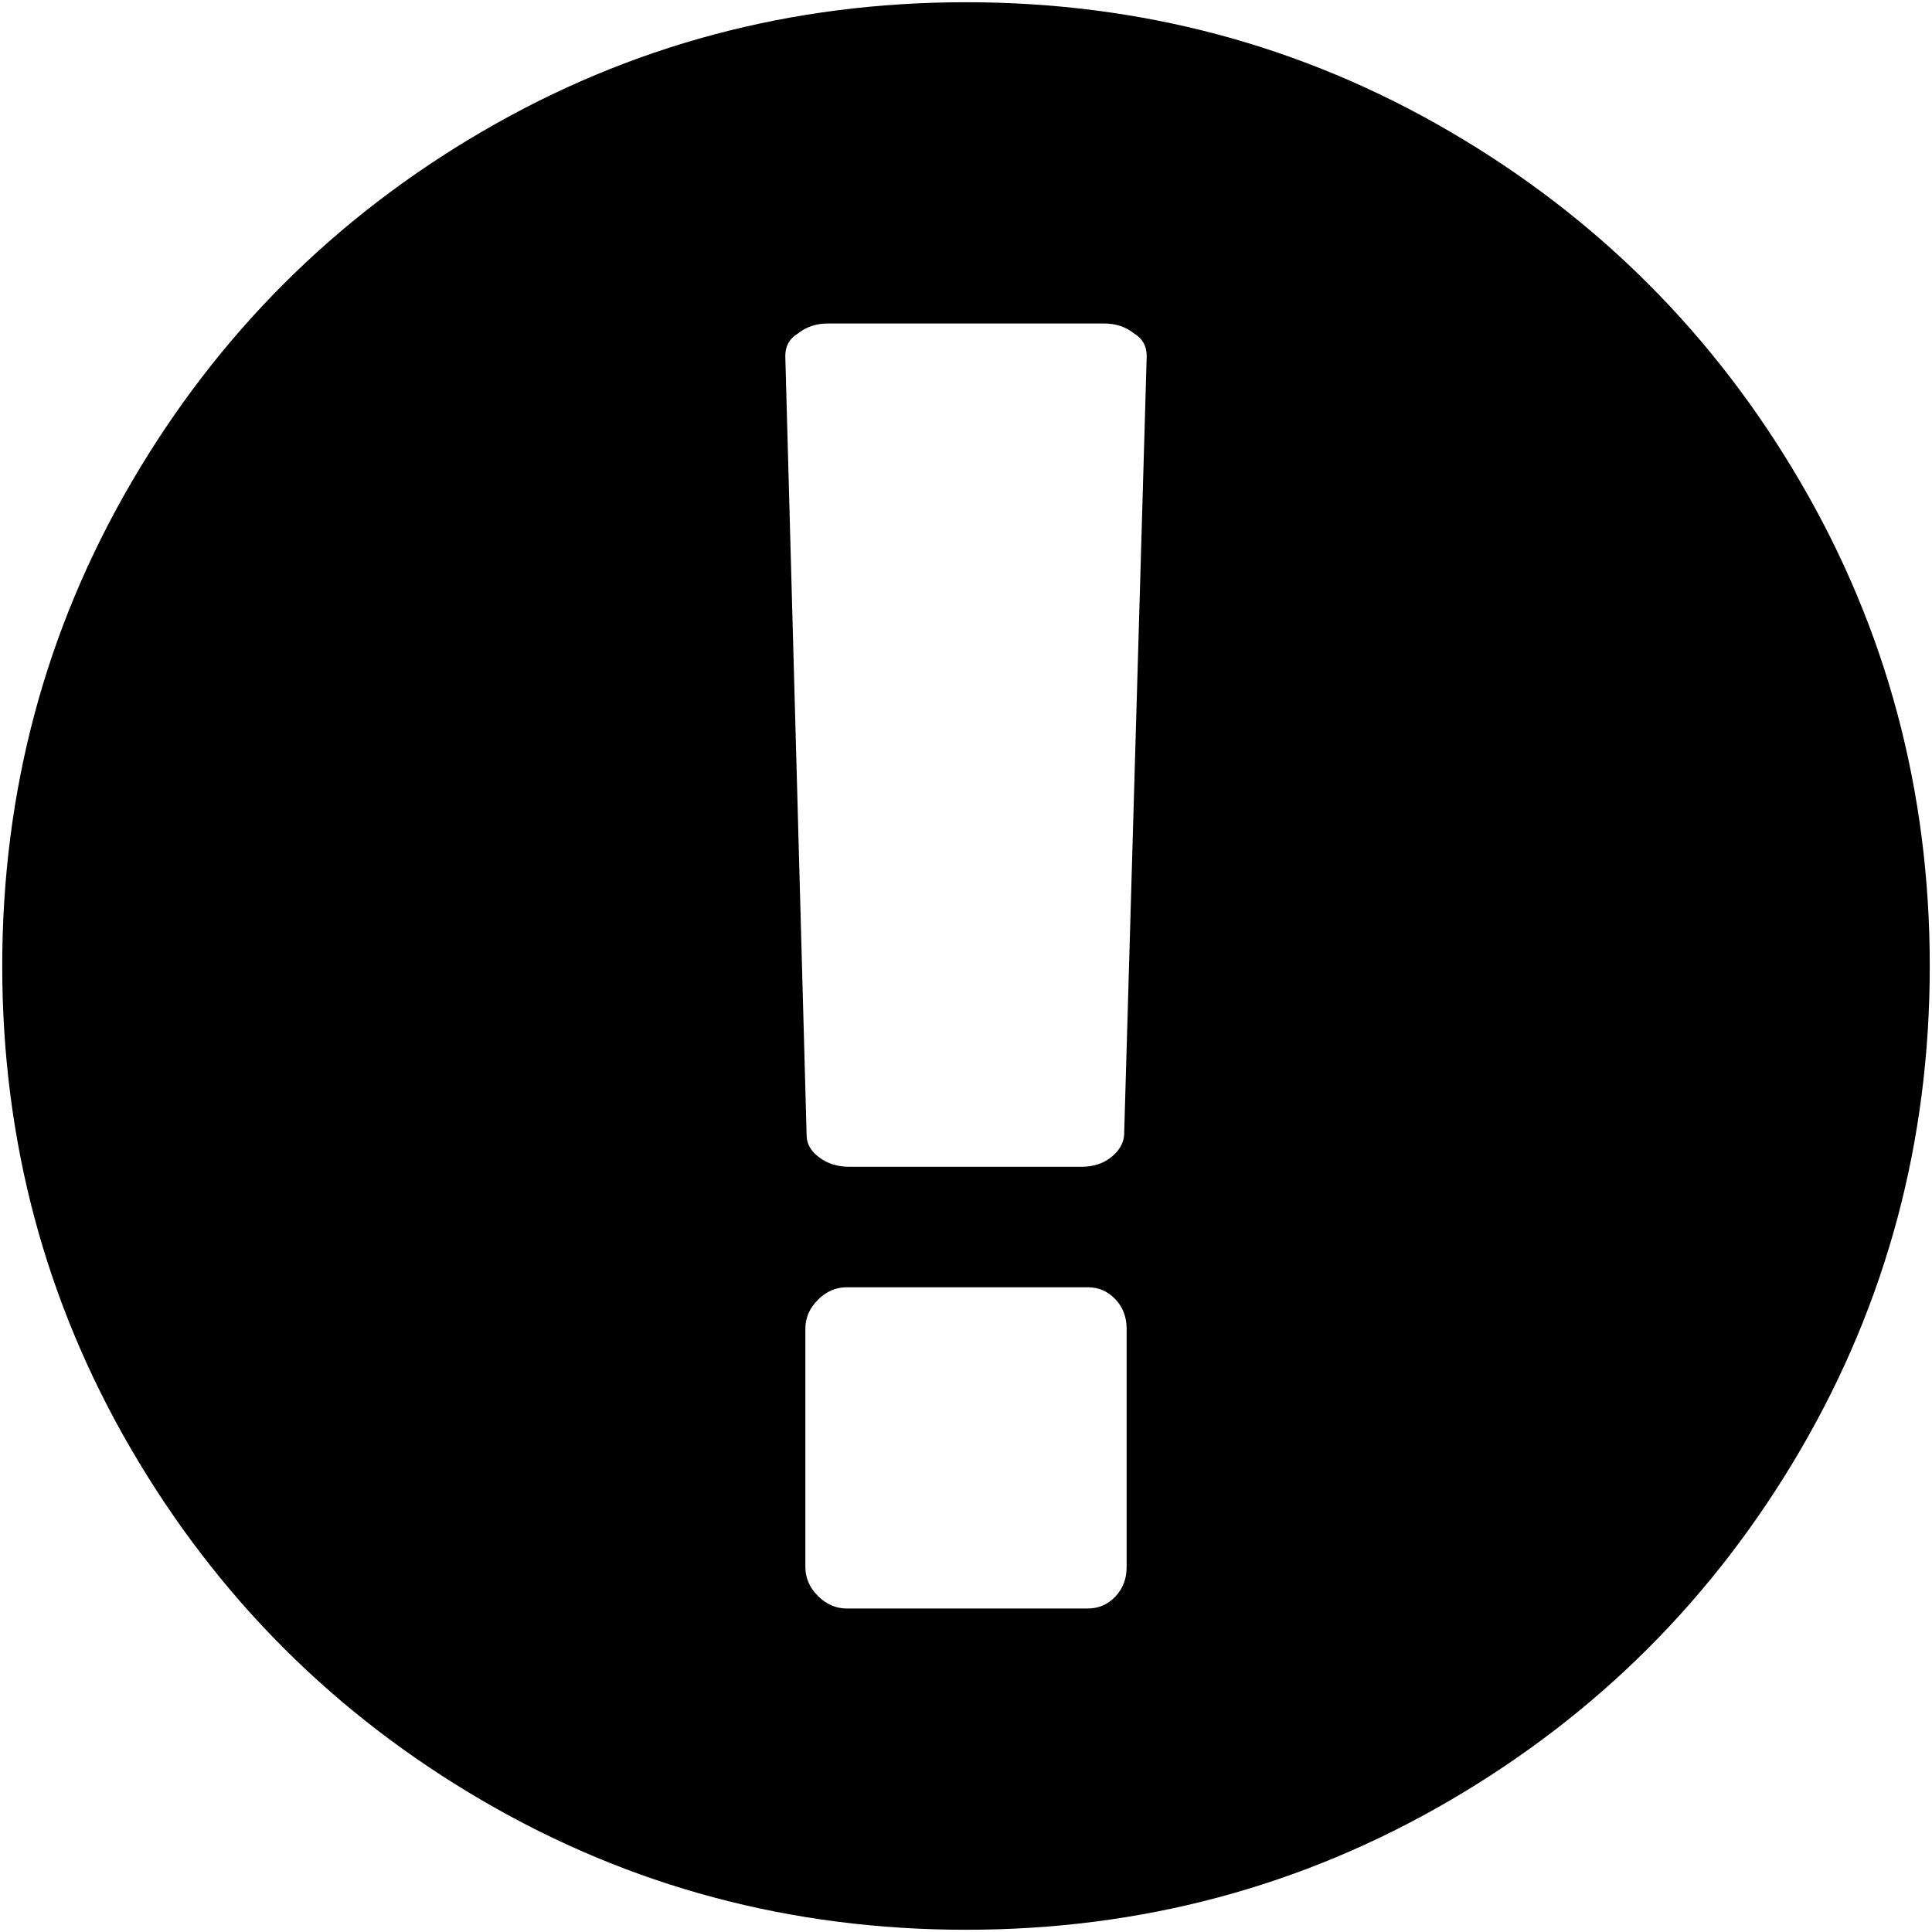
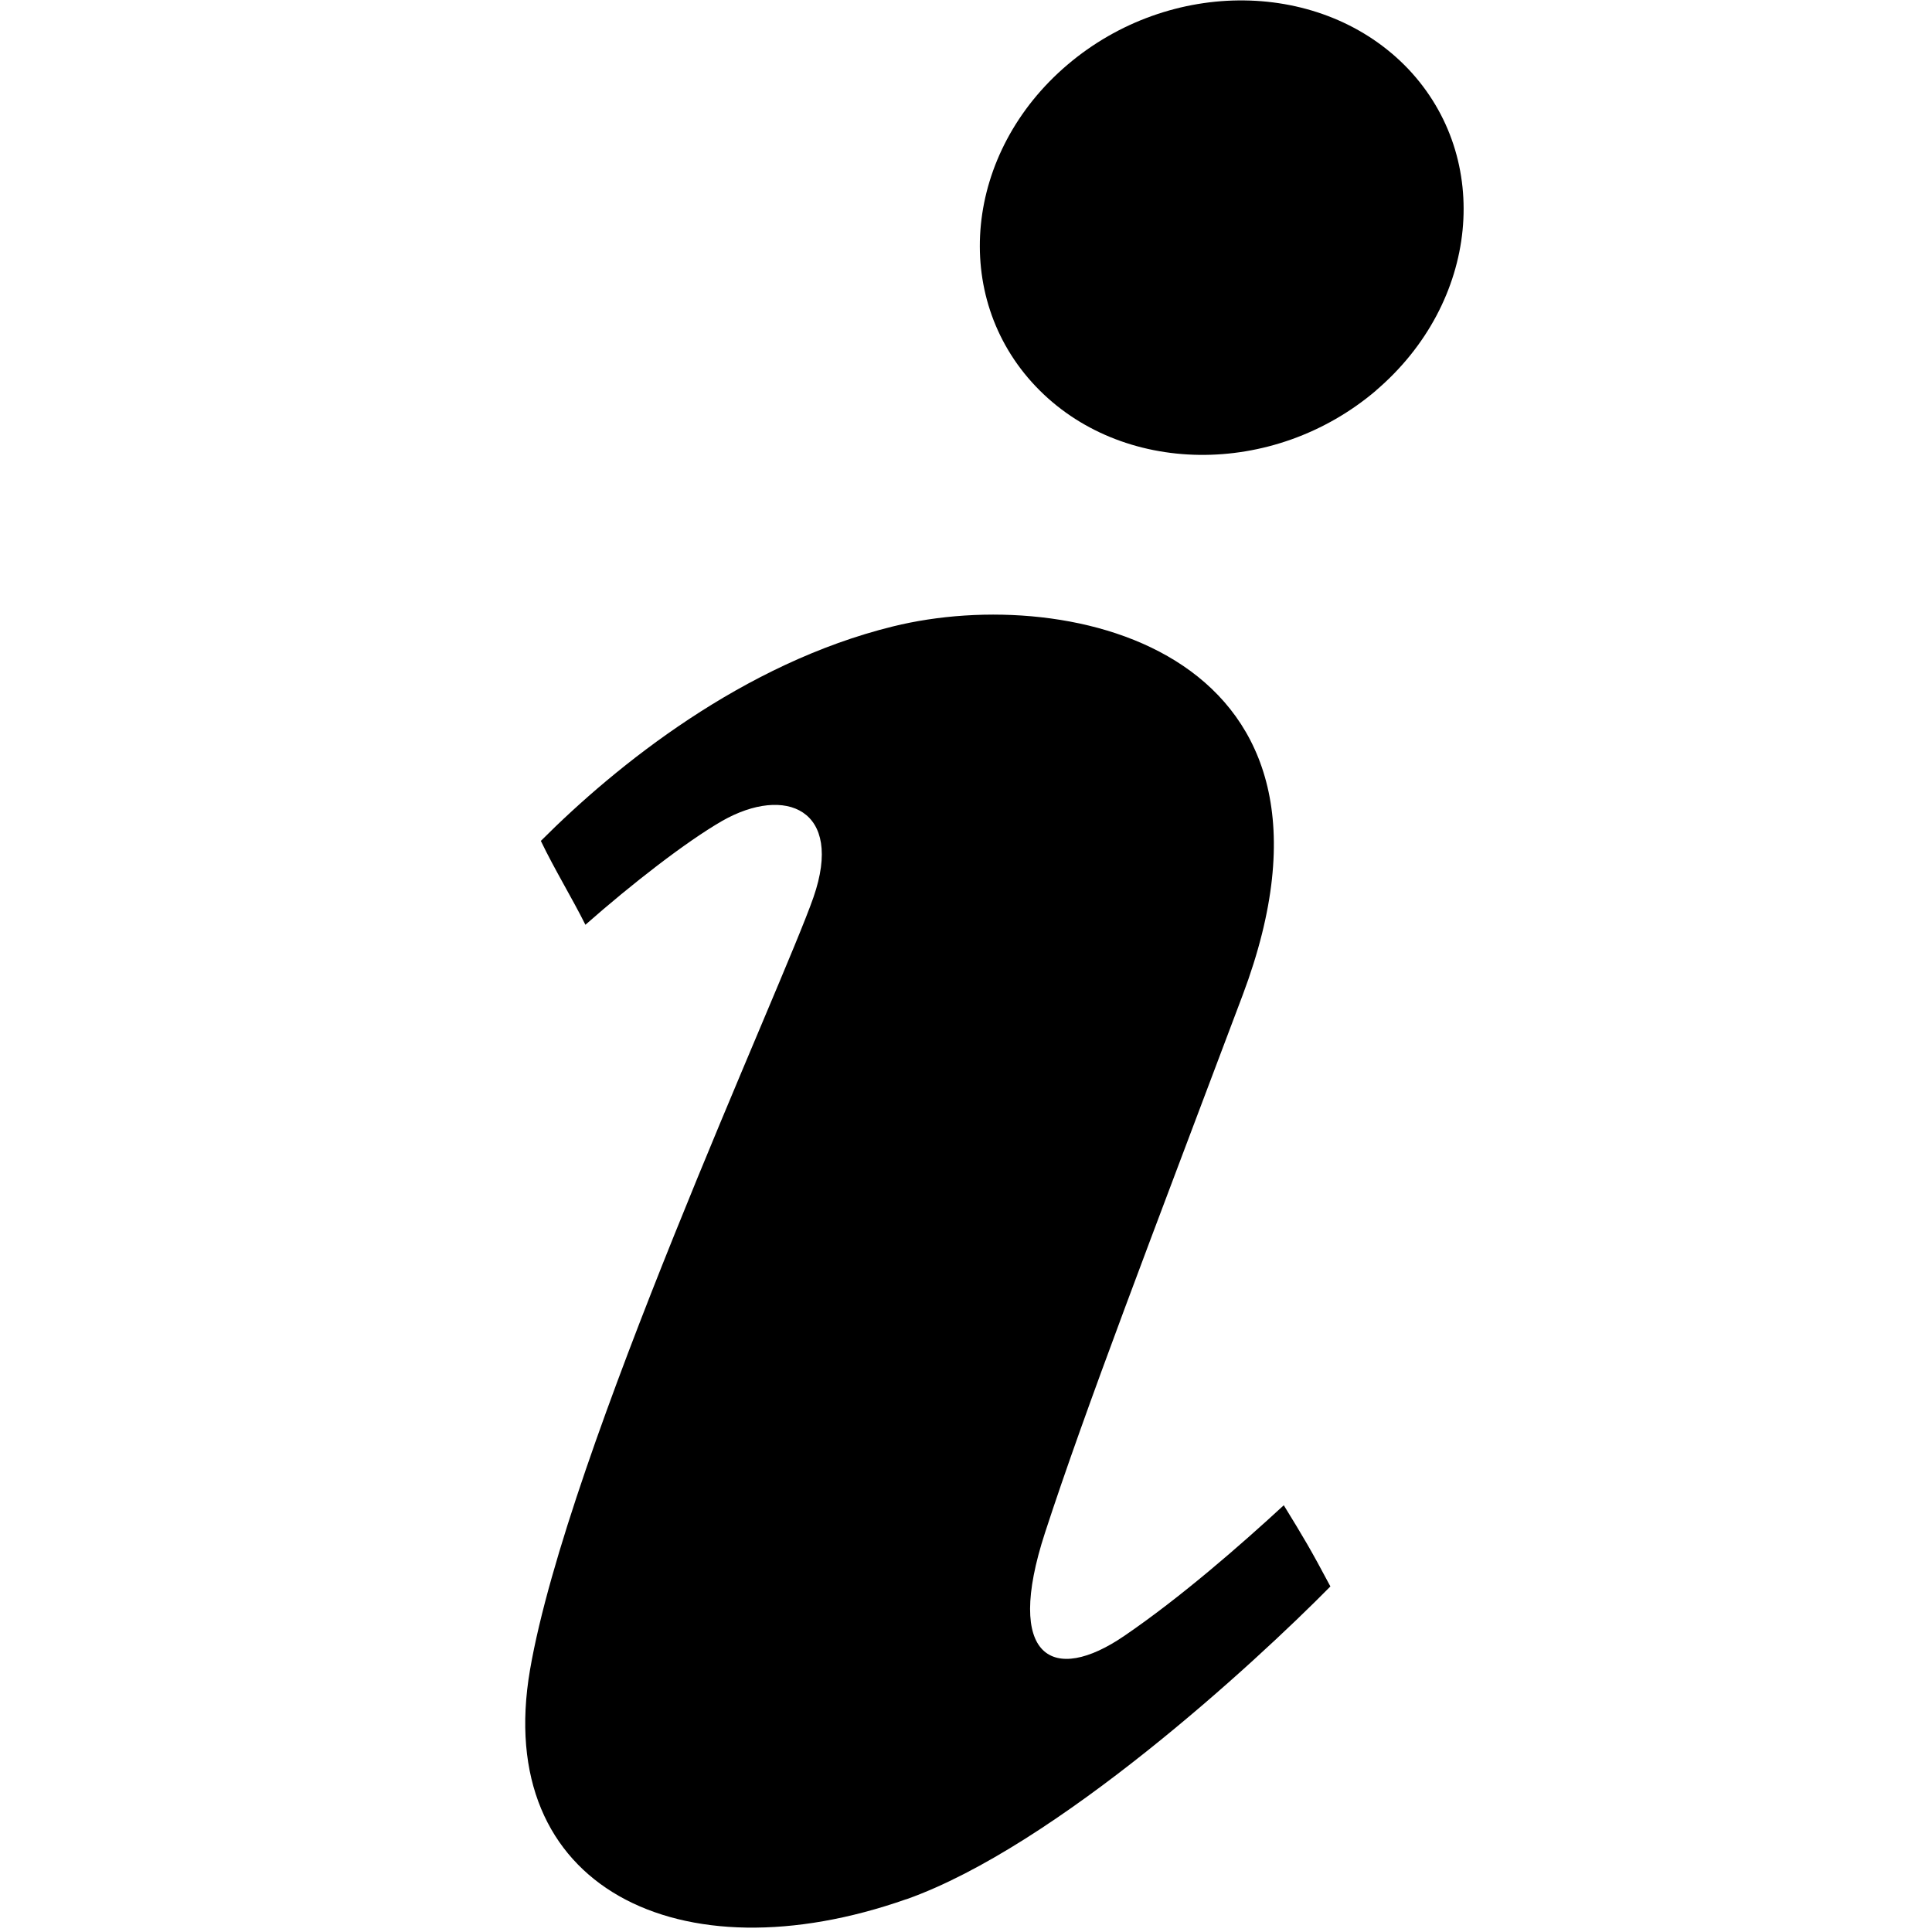
- <svg xmlns="http://www.w3.org/2000/svg" version="1.1" id="Layer_1" x="0px" y="0px" width="1792px" height="1792px" viewBox="0 0 1792 1792" enable-background="new 0 0 1792 1792" xml:space="preserve">
-   <path d="M896,2.071c162.18,0,311.75,39.963,448.71,119.889c136.961,79.926,245.403,188.37,325.33,325.33  C1749.966,584.25,1789.929,733.82,1789.929,896s-39.963,311.749-119.889,448.71c-79.927,136.961-188.369,245.403-325.33,325.33  c-136.96,79.926-286.53,119.889-448.71,119.889c-162.179,0-311.75-39.963-448.71-119.889  c-136.96-79.927-245.404-188.369-325.33-325.33C42.035,1207.749,2.071,1058.18,2.071,896S42.035,584.25,121.96,447.29  c79.926-136.96,188.369-245.404,325.33-325.33C584.25,42.034,733.821,2.071,896,2.071z M1044.988,1453.541v-221.154  c0-10.863-3.492-19.981-10.476-27.353c-6.984-7.372-15.52-11.058-25.607-11.058H785.423c-10.088,0-19.011,3.879-26.771,11.64  c-7.76,7.76-11.64,16.683-11.64,26.771v221.154c0,10.089,3.88,19.012,11.64,26.771c7.76,7.761,16.684,11.64,26.771,11.64h223.482  c10.088,0,18.623-3.686,25.607-11.058C1041.496,1473.523,1044.988,1464.404,1044.988,1453.541z M1042.66,1053.136l20.951-722.825  c0-9.312-3.879-16.295-11.64-20.951c-7.76-6.208-17.071-9.312-27.935-9.312H767.963c-10.863,0-20.175,3.104-27.935,9.312  c-7.76,4.656-11.64,11.64-11.64,20.951l19.788,722.825c0,7.761,3.879,14.55,11.64,20.369c7.76,5.82,17.072,8.73,27.936,8.73h215.334  c10.863,0,19.982-2.91,27.354-8.73C1037.81,1067.686,1041.884,1060.896,1042.66,1053.136z" />
+ <svg xmlns="http://www.w3.org/2000/svg" version="1.1" id="Layer_1" x="0px" y="0px" width="512px" height="512px" viewBox="0 0 512 512" enable-background="new 0 0 512 512" xml:space="preserve">
+   <path d="M240.168,503.311c-60.098,21.117-109.643-3.1-99.704-60.816c9.942-57.73,66.971-181.316,75.107-204.688  c8.129-23.371-7.46-29.777-24.172-20.267c-9.638,5.56-23.963,16.704-36.26,27.535c-3.41-6.866-8.206-14.712-11.807-22.226  c20.067-20.109,53.61-47.07,93.318-56.841c47.445-11.711,126.759,7.031,92.673,97.695c-24.338,64.636-41.549,109.239-52.396,142.524  c-10.84,33.233,2.13,40.266,21.092,27.25c14.825-10.123,30.618-23.892,42.195-34.568c5.357,8.733,7.03,11.505,12.356,21.516  c-20.175,20.447-72.704,68.808-112.33,82.886H240.168z" />
+   <path d="M364.689,103.474c-27.258,23.203-67.66,22.7-90.263-1.134c-22.598-23.819-18.828-61.943,8.426-85.149  c27.254-23.2,67.665-22.697,90.328,1.065c22.531,23.805,18.745,61.939-8.524,85.218H364.689z" />
</svg>
